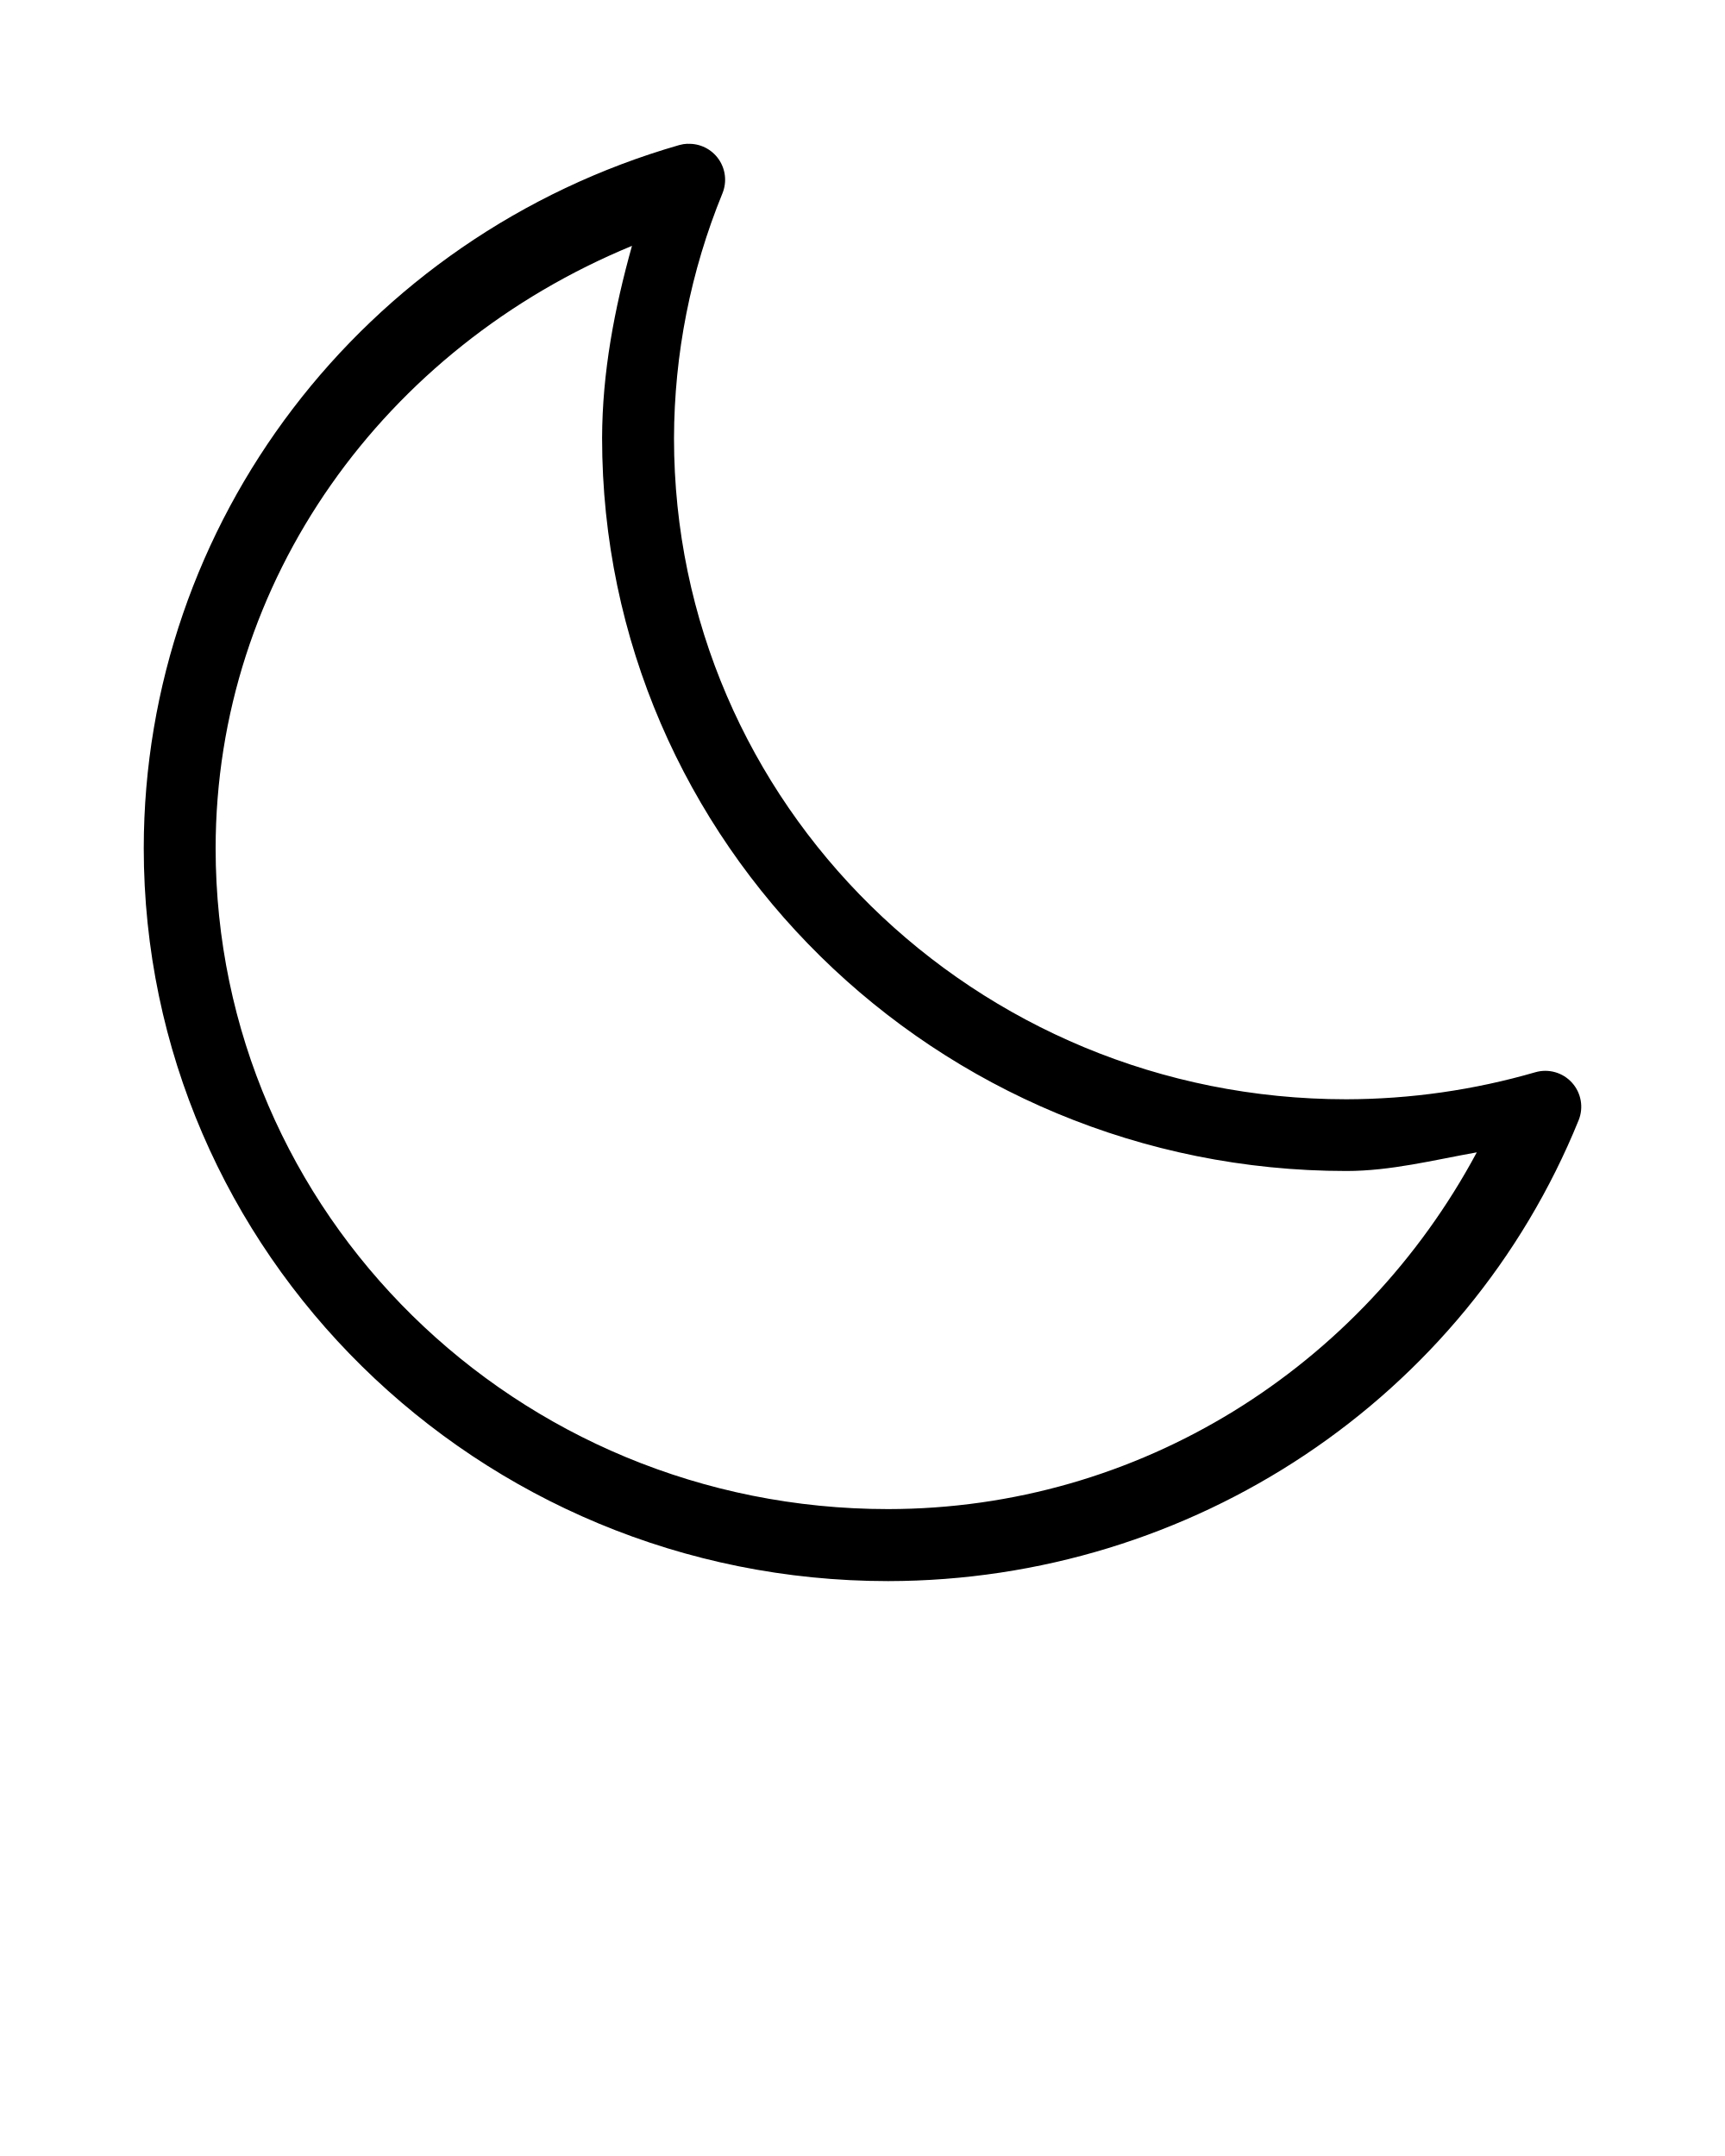
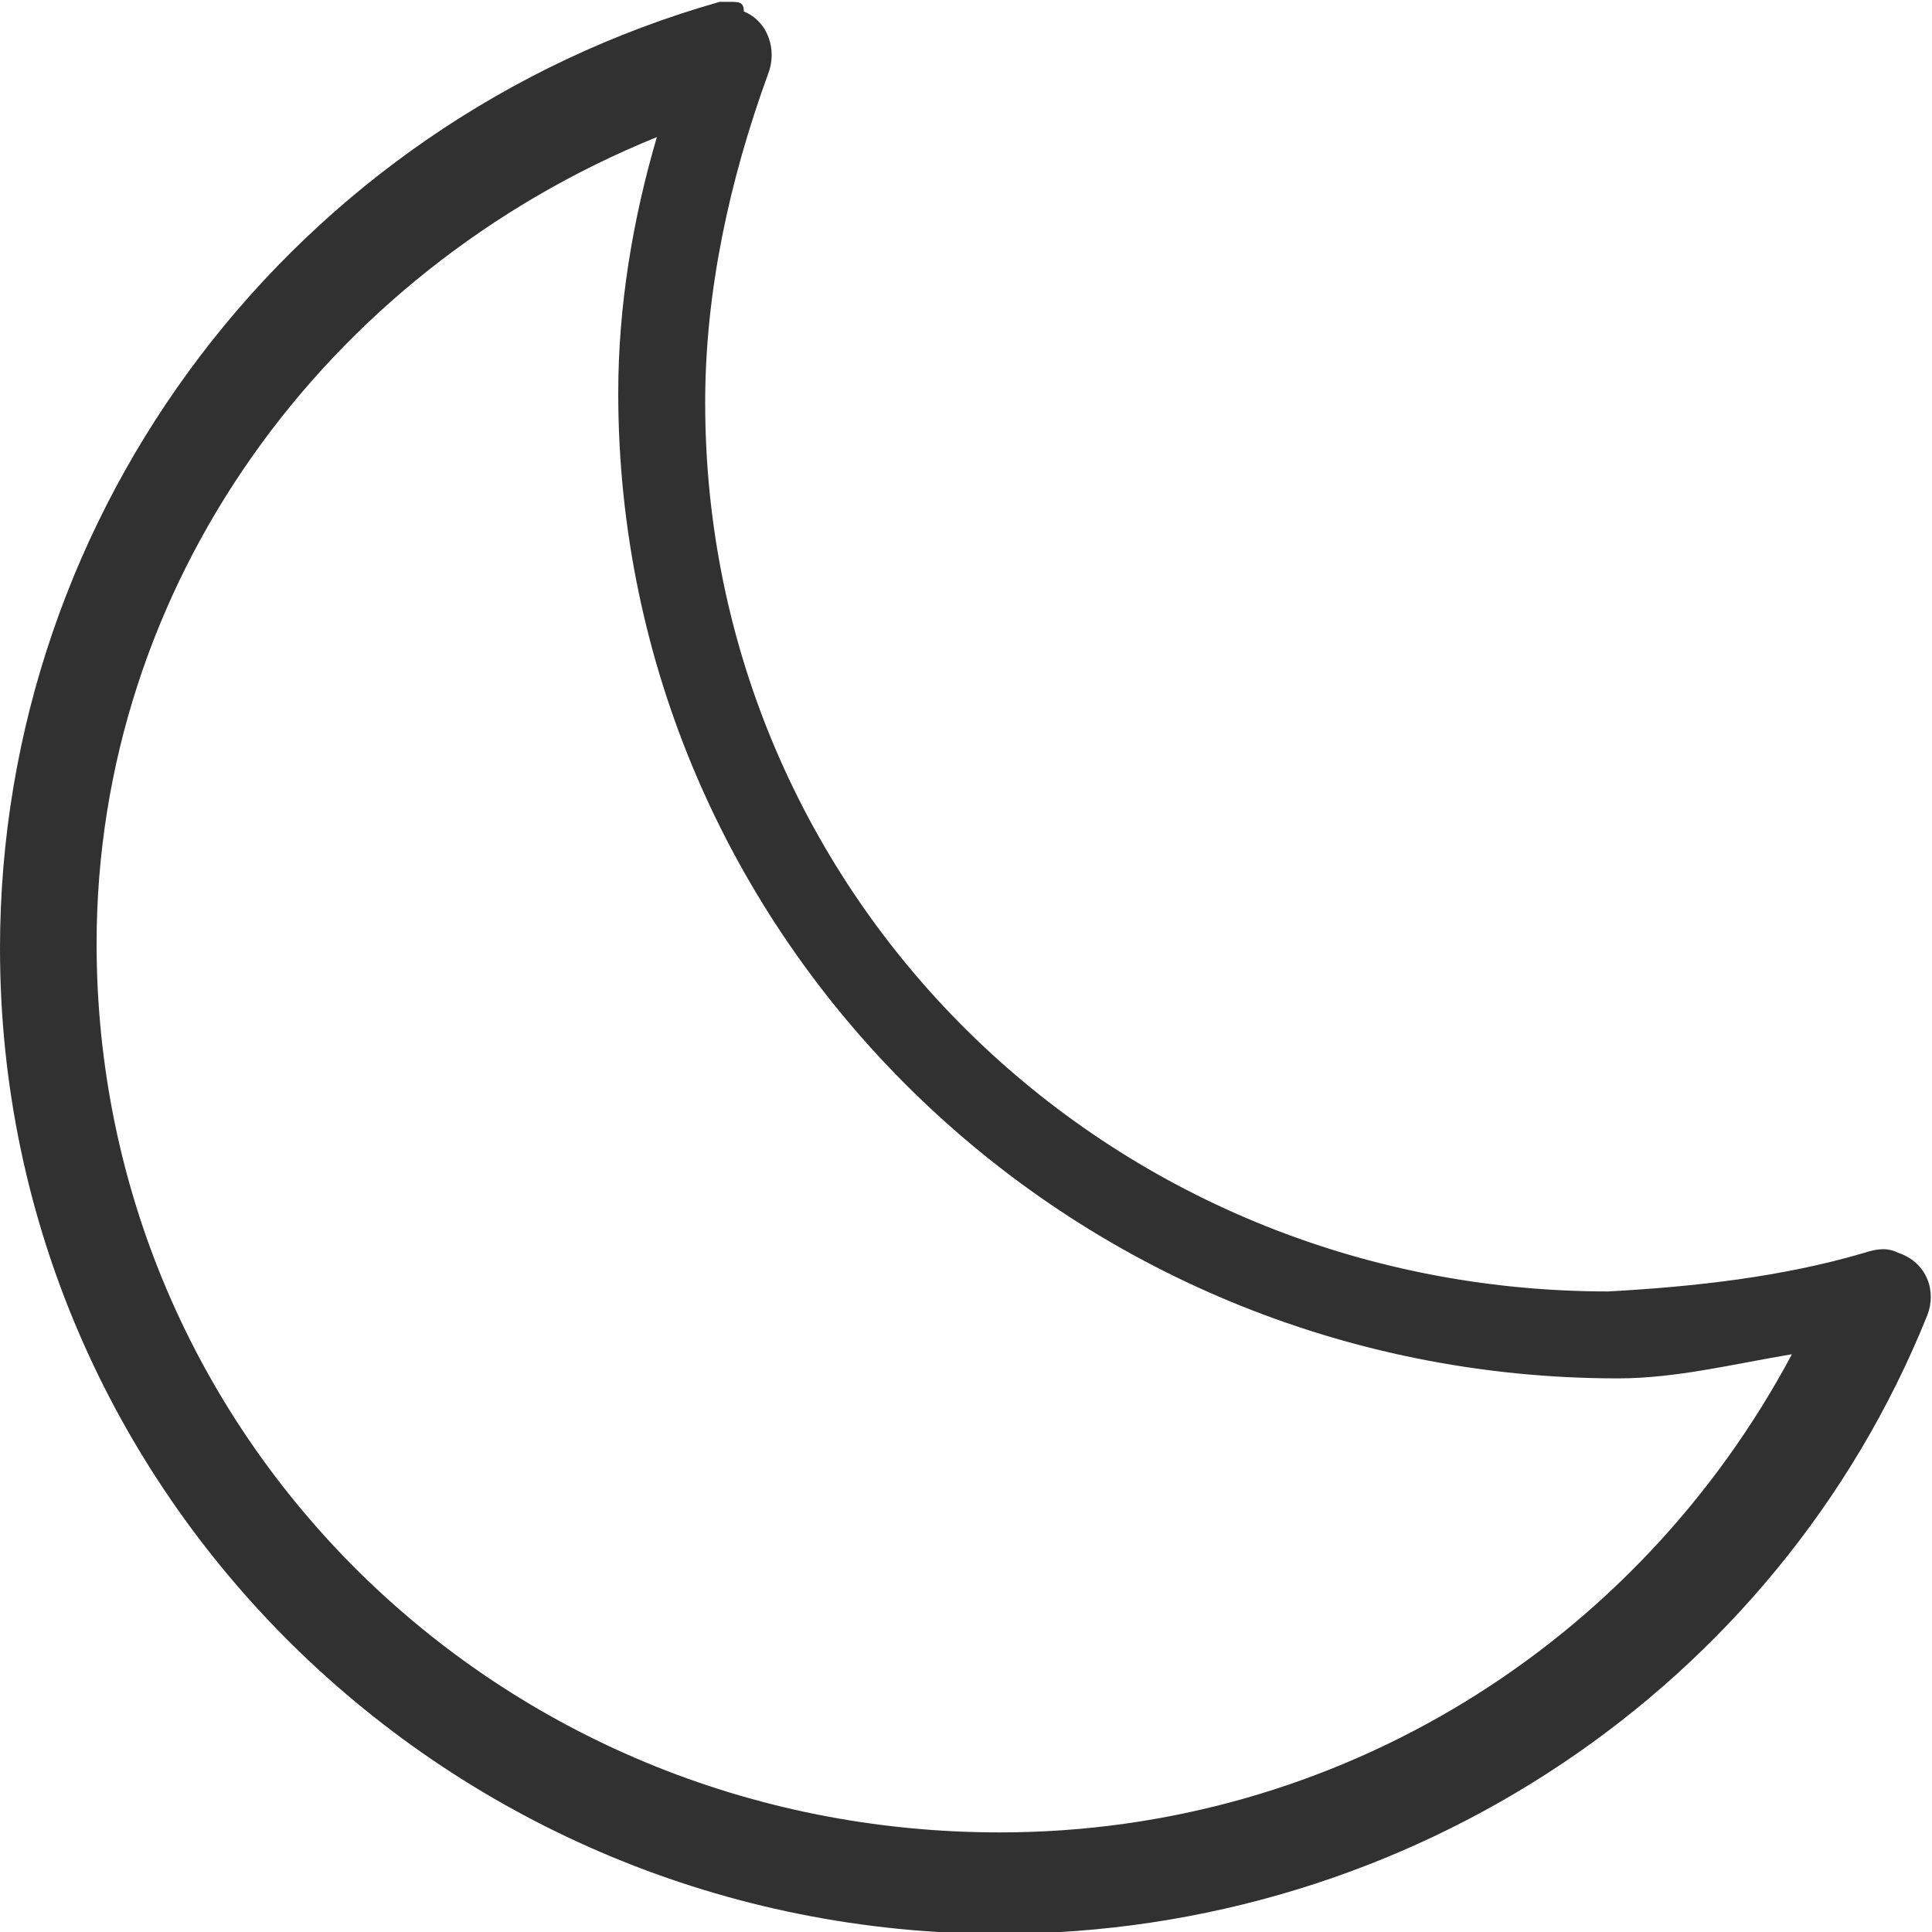
- <svg xmlns="http://www.w3.org/2000/svg" viewBox="0 0 48 60" version="1.1" x="0px" y="0px">
+ <svg xmlns="http://www.w3.org/2000/svg" version="1.1" id="Layer_1" x="0px" y="0px" viewBox="0 0 40 40" style="enable-background:new 0 0 40 40;" xml:space="preserve">
+   <style type="text/css">
+ 	.st0{fill:#313131;}
+ </style>
  <g transform="translate(0,-1004.362)">
-     <path style="color:#000000;font-style:normal;font-variant:normal;font-weight:normal;font-stretch:normal;font-size:medium;line-height:normal;font-family:sans-serif;text-indent:0;text-align:start;text-decoration:none;text-decoration-line:none;text-decoration-style:solid;text-decoration-color:#000000;letter-spacing:normal;word-spacing:normal;text-transform:none;direction:ltr;block-progression:tb;writing-mode:lr-tb;baseline-shift:baseline;text-anchor:start;white-space:normal;clip-rule:nonzero;display:inline;overflow:visible;visibility:visible;opacity:1;isolation:auto;mix-blend-mode:normal;color-interpolation:sRGB;color-interpolation-filters:linearRGB;solid-color:#000000;solid-opacity:1;fill:#000000;fill-opacity:1;fill-rule:nonzero;stroke:none;stroke-width:2;stroke-linecap:round;stroke-linejoin:round;stroke-miterlimit:4;stroke-dasharray:none;stroke-dashoffset:0;stroke-opacity:1;color-rendering:auto;image-rendering:auto;shape-rendering:auto;text-rendering:auto;enable-background:accumulate" d="m 19.135,1008.362 a 1,1 0 0 0 -0.234,0.037 C 10.086,1010.937 4.006,1018.908 4,1027.965 c 4.25e-5,11.262 9.293,20.398 20.712,20.398 a 1,1 0 0 0 0.002,0 c 8.457,-0.01 16.07,-5.081 19.213,-12.825 a 1,1 0 0 0 -1.205,-1.336 c -1.707,0.495 -3.476,0.748 -5.256,0.752 -10.354,0 -18.71,-8.232 -18.711,-18.395 l 0,0 c 0.005,-2.335 0.462,-4.649 1.348,-6.817 a 1,1 0 0 0 -0.967,-1.377 z m -1.549,2.84 c -0.489,1.748 -0.828,3.53 -0.832,5.35 -1.6e-5,11.262 9.293,20.398 20.712,20.398 a 1,1 0 0 0 0.002,0 c 1.227,0 2.421,-0.304 3.625,-0.519 -3.206,5.984 -9.387,9.923 -16.381,9.928 -10.354,0 -18.71,-8.229 -18.712,-18.392 l 0,0 c 0.006,-7.466 4.699,-13.924 11.586,-16.763 z" />
+     <path class="st0" d="M15.1,1004.4c-0.1,0-0.2,0-0.2,0C6.1,1006.9,0,1014.9,0,1024c0,11.3,9.3,20.4,20.7,20.4l0,0   c8.5,0,16.1-5.1,19.2-12.8c0.2-0.5,0-1.1-0.6-1.3c-0.2-0.1-0.4-0.1-0.7,0c-1.7,0.5-3.5,0.7-5.3,0.8c-10.4,0-18.7-8.2-18.7-18.4l0,0   c0-2.3,0.5-4.6,1.3-6.8c0.2-0.5,0-1.1-0.5-1.3C15.4,1004.4,15.3,1004.4,15.1,1004.4L15.1,1004.4z M13.6,1007.2   c-0.5,1.7-0.8,3.5-0.8,5.3c0,11.3,9.3,20.4,20.7,20.4l0,0c1.2,0,2.4-0.3,3.6-0.5c-3.2,6-9.4,9.9-16.4,9.9   c-10.4,0-18.7-8.2-18.7-18.4l0,0C2,1016.5,6.7,1010,13.6,1007.2L13.6,1007.2z" />
  </g>
</svg>
